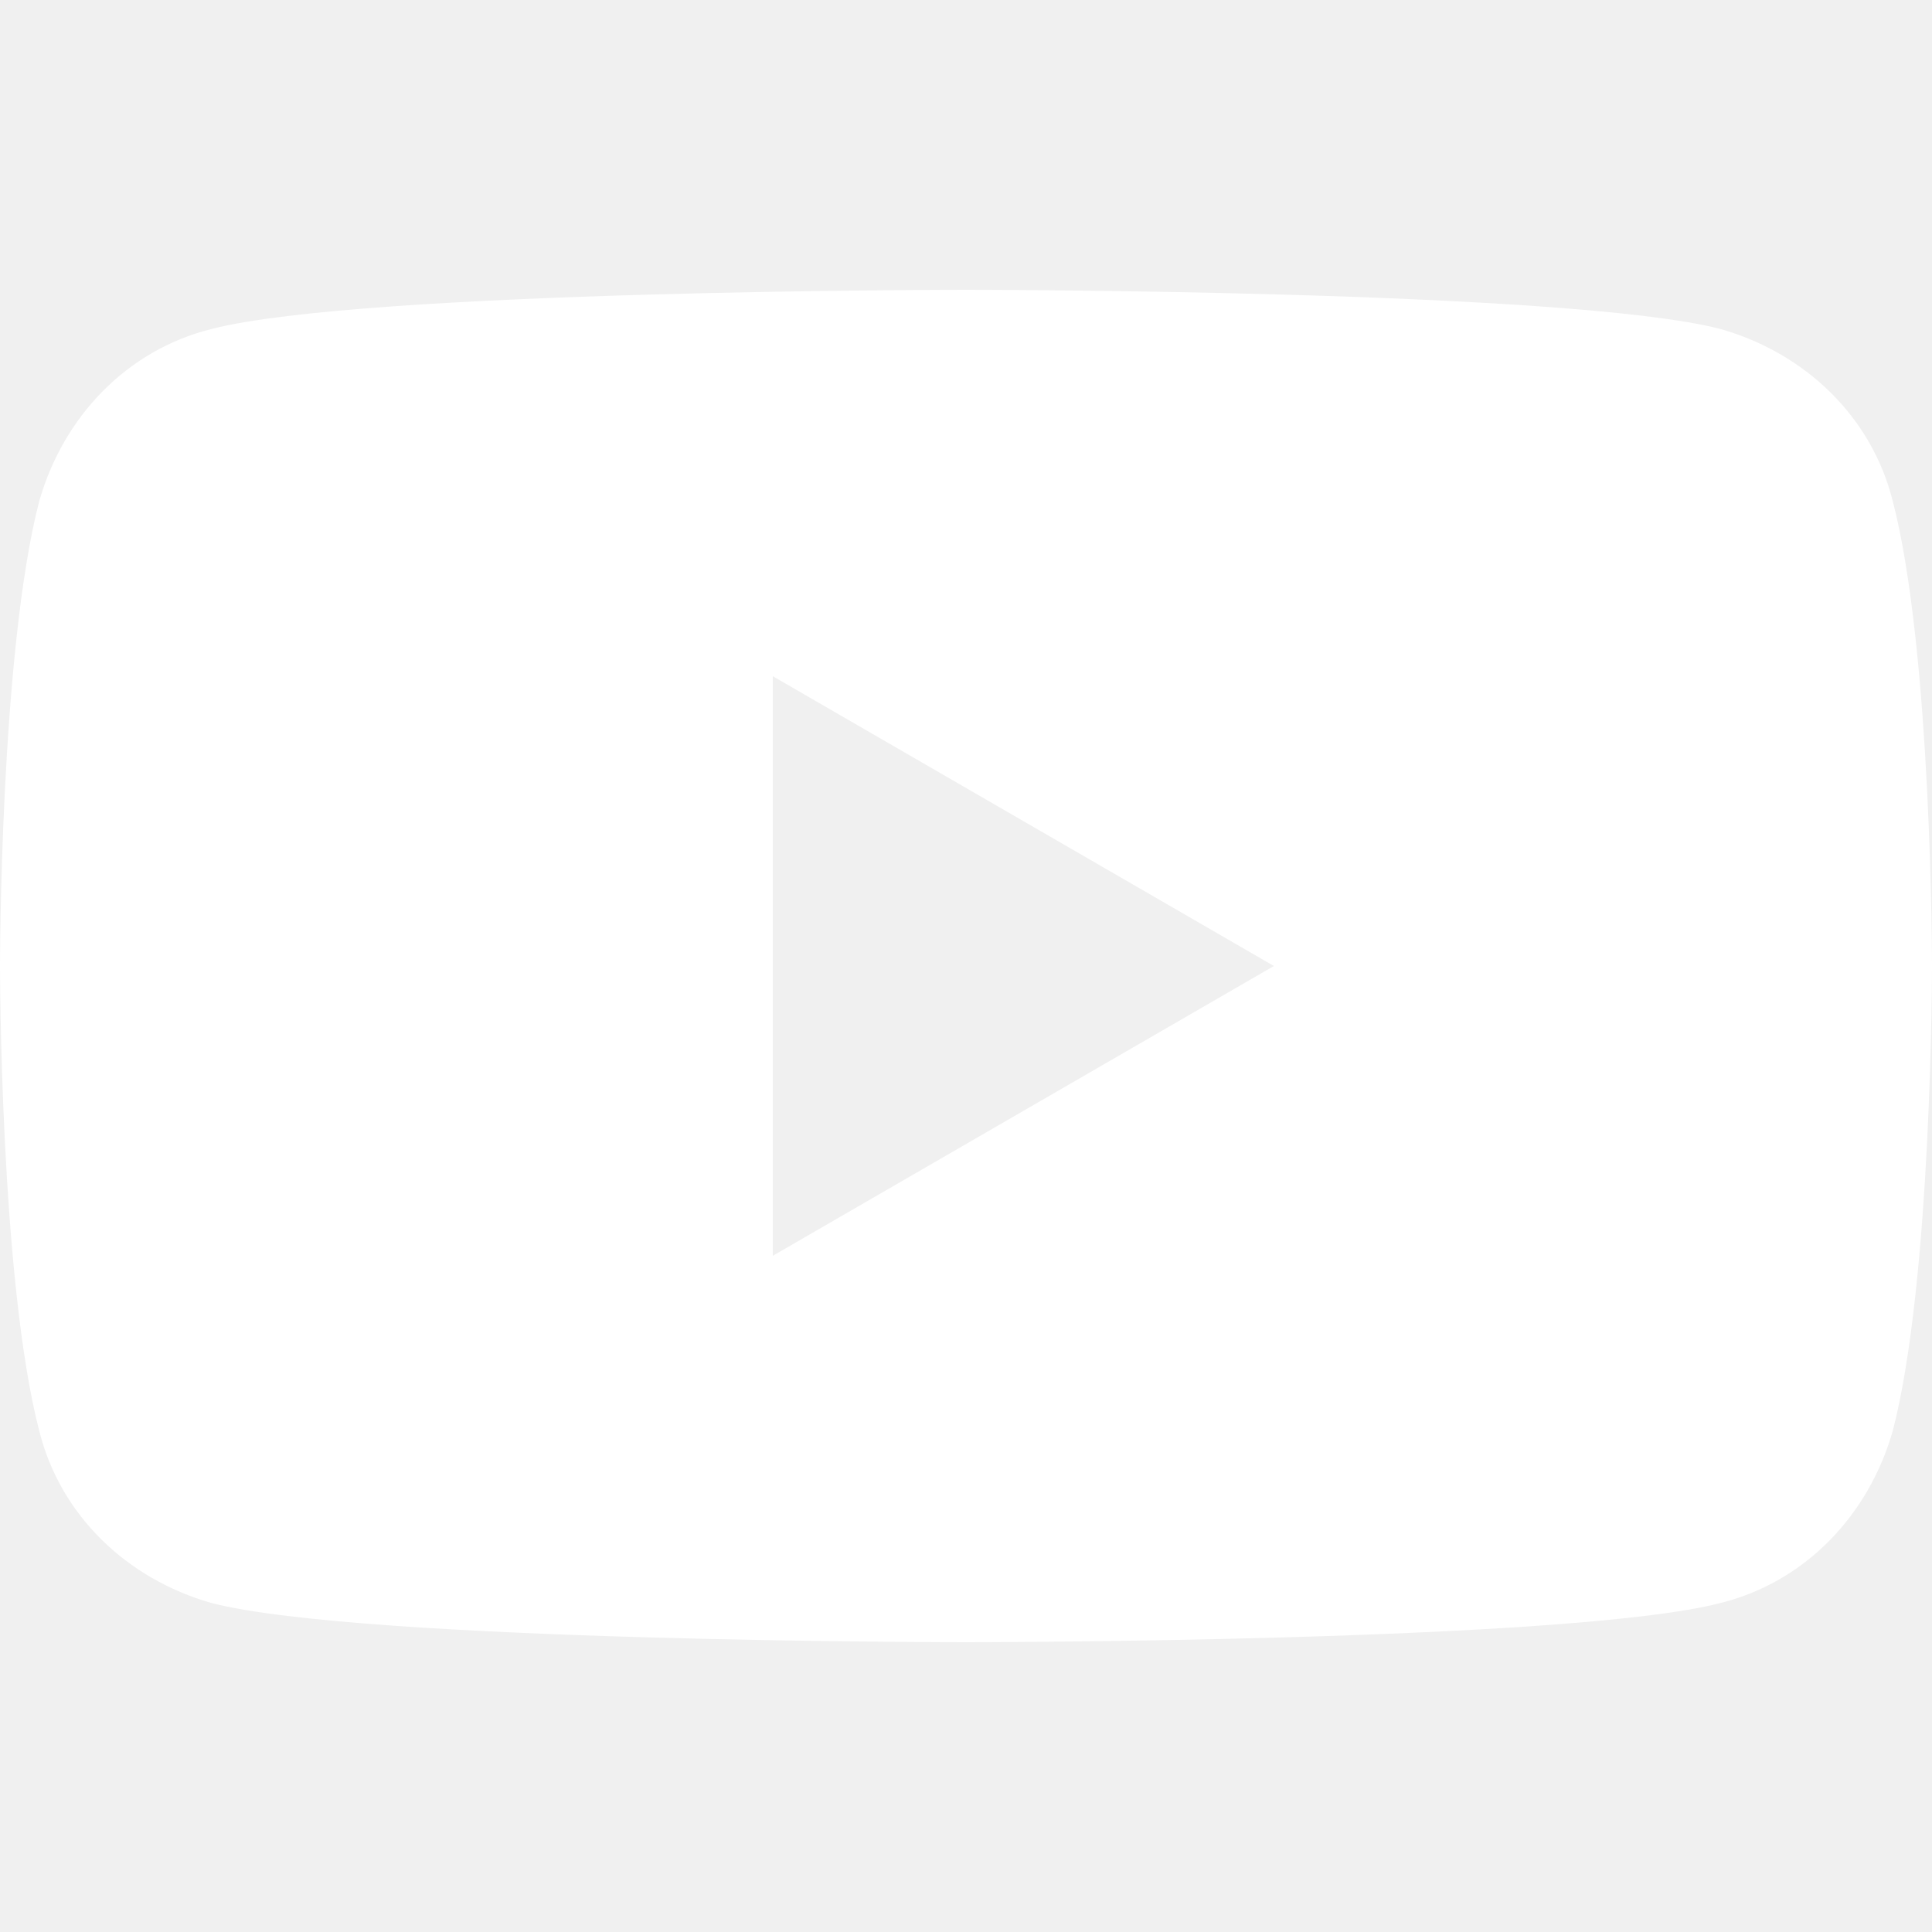
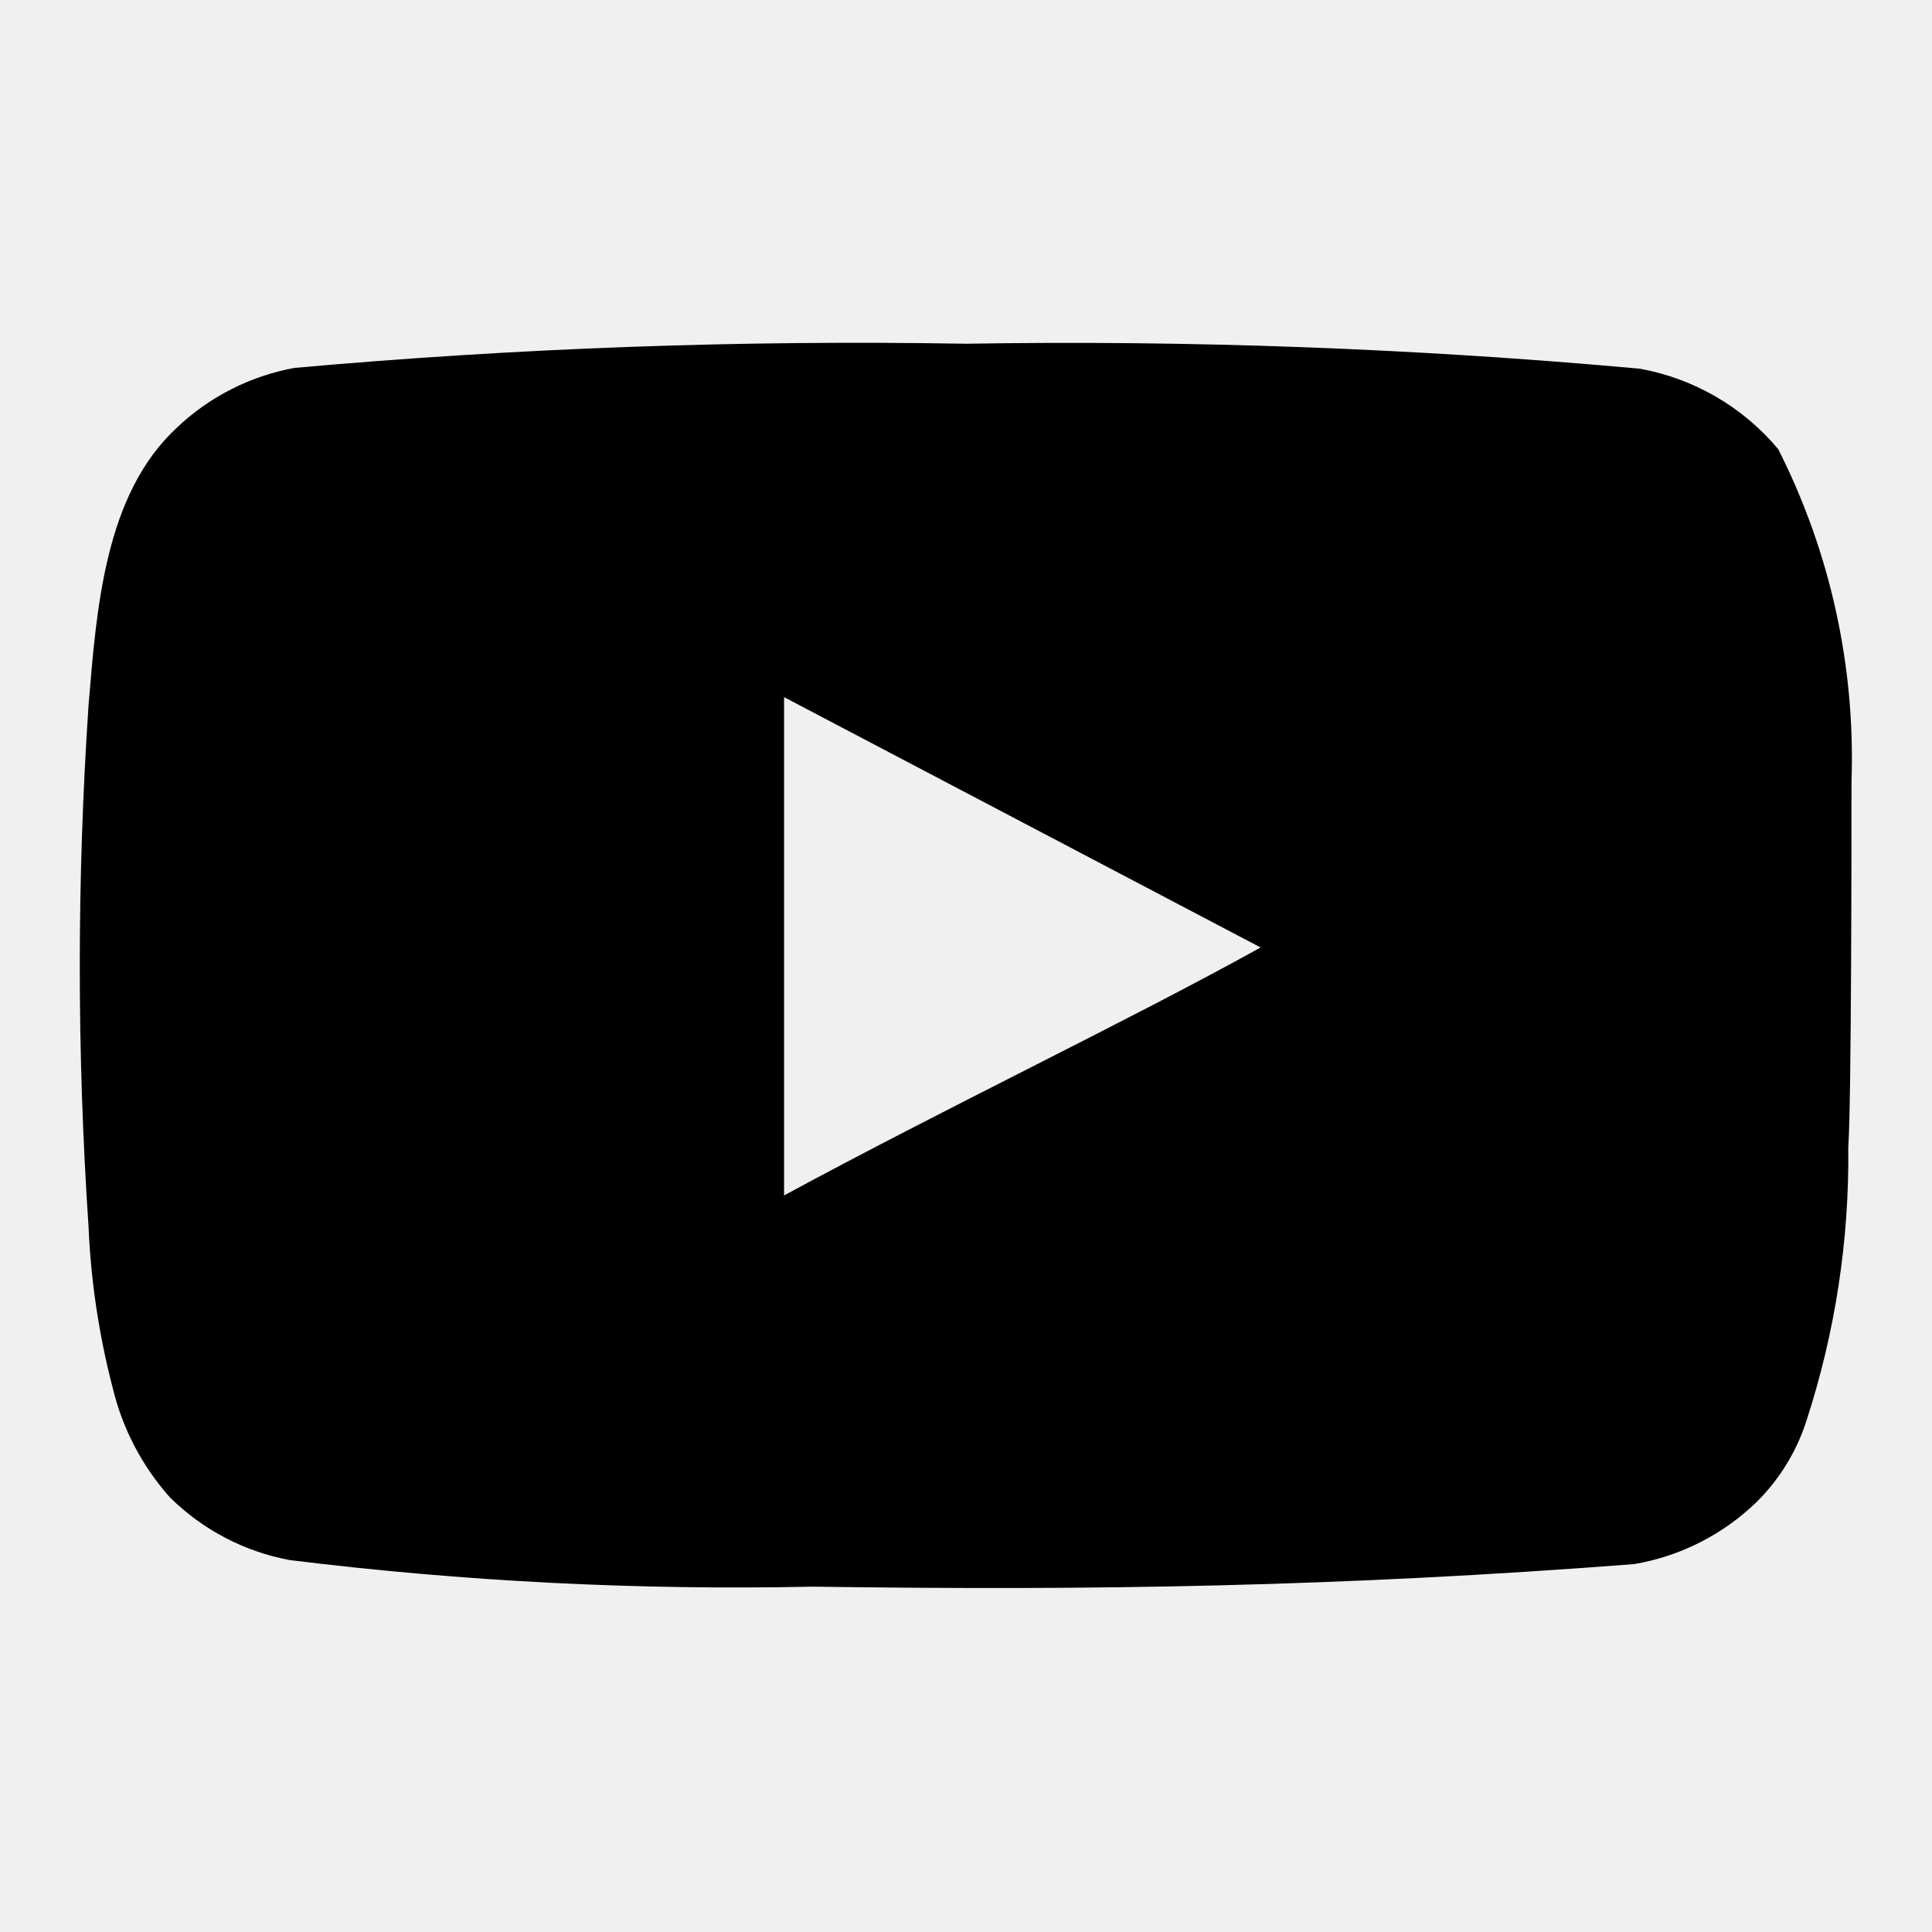
- <svg xmlns="http://www.w3.org/2000/svg" fill="#fff" version="1.1" id="Layer_1" x="0px" y="0px" viewBox="0 0 64 64" style="enable-background:new 0 0 64 64;" xml:space="preserve">
-   <path d="M62.7,16.6c-0.7-2.8-2.9-4.9-5.7-5.7c-5-1.3-25-1.3-25-1.3s-20,0-25,1.3c-2.8,0.7-4.9,2.9-5.7,5.7C0,21.6,0,32,0,32  s0,10.4,1.3,15.4c0.7,2.8,2.9,4.9,5.7,5.7c5,1.3,25,1.3,25,1.3s20,0,25-1.3c2.8-0.7,4.9-2.9,5.7-5.7C64,42.4,64,32,64,32  S64,21.6,62.7,16.6z M25.6,41.6V22.4L42.2,32L25.6,41.6z" />
+ <svg xmlns="http://www.w3.org/2000/svg" data-name="Layer 1" viewBox="0 0 24 24">
+   <path d="M23,9.71a8.5,8.5,0,0,0-.91-4.13,2.92,2.92,0,0,0-1.72-1A78.36,78.36,0,0,0,12,4.27a78.45,78.45,0,0,0-8.34.3,2.87,2.87,0,0,0-1.46.74c-.9.83-1,2.25-1.1,3.45a48.29,48.29,0,0,0,0,6.48,9.55,9.55,0,0,0,.3,2,3.14,3.14,0,0,0,.71,1.36,2.86,2.86,0,0,0,1.49.78,45.18,45.18,0,0,0,6.5.33c3.5.05,6.57,0,10.2-.28a2.88,2.88,0,0,0,1.53-.78,2.49,2.49,0,0,0,.61-1,10.58,10.58,0,0,0,.52-3.4C23,13.69,23,10.31,23,9.71ZM9.74,14.85V8.66l5.92,3.11C14,12.69,11.81,13.73,9.74,14.85Z" />
</svg>
